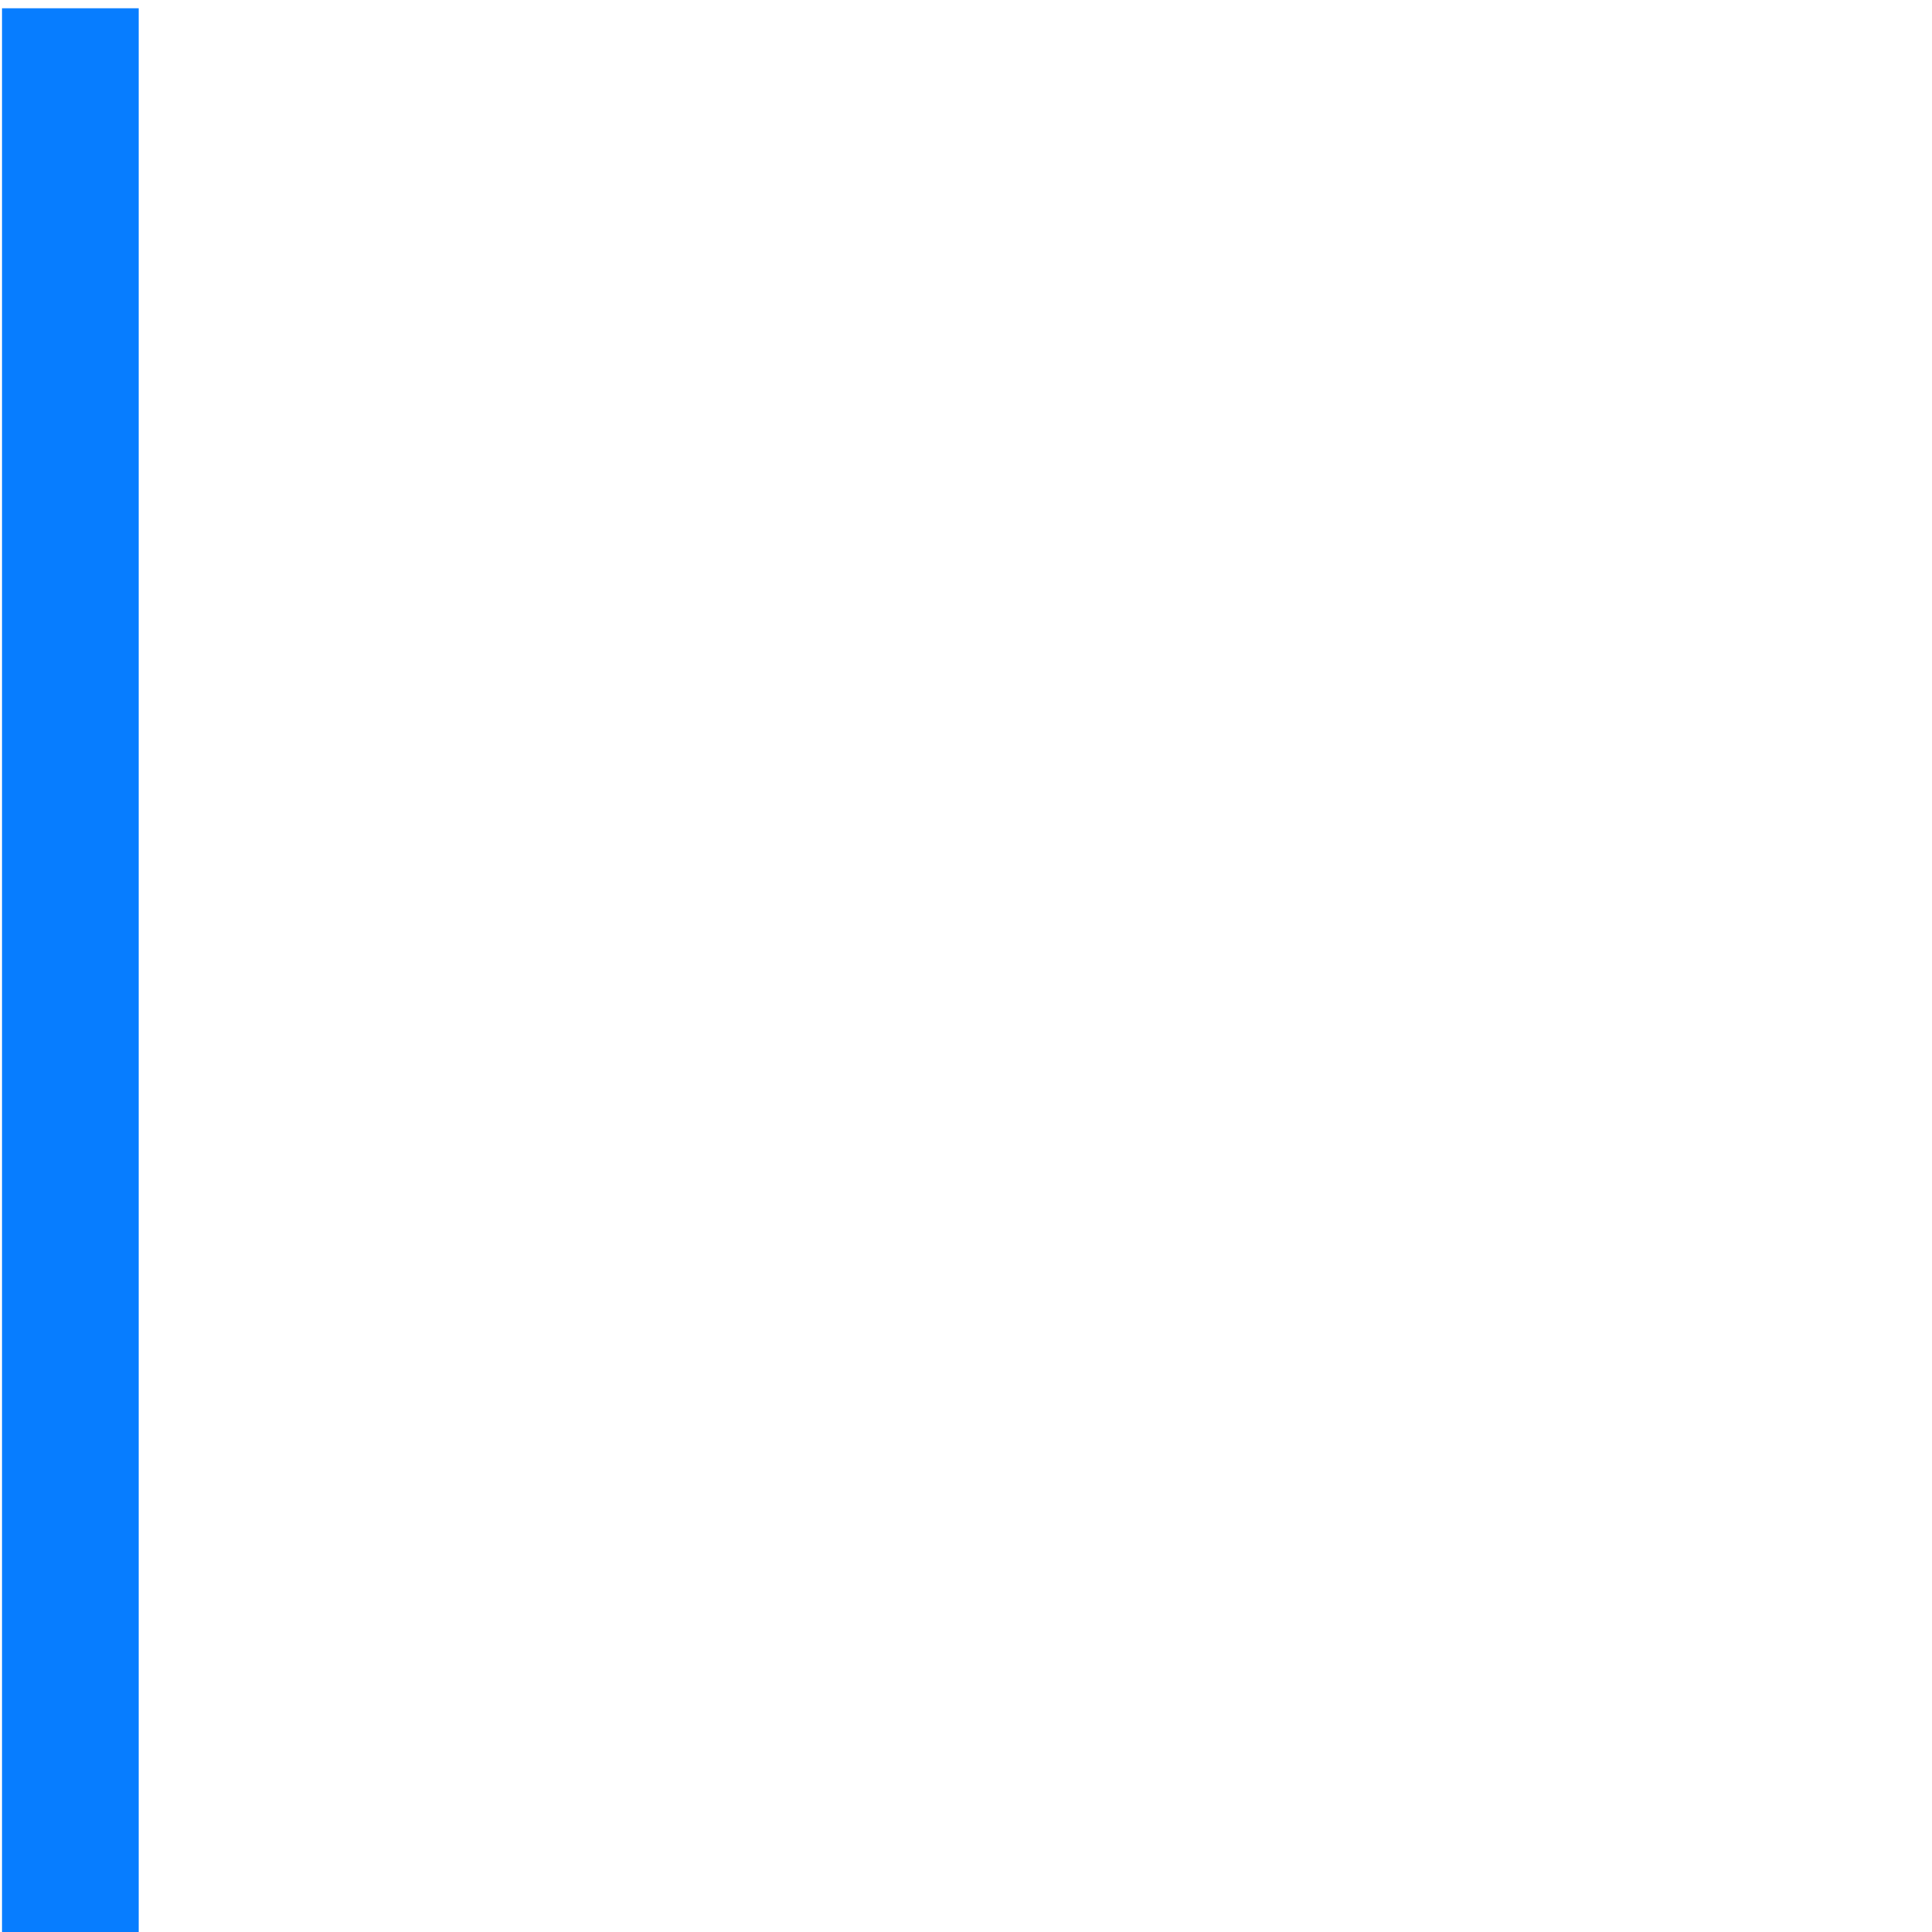
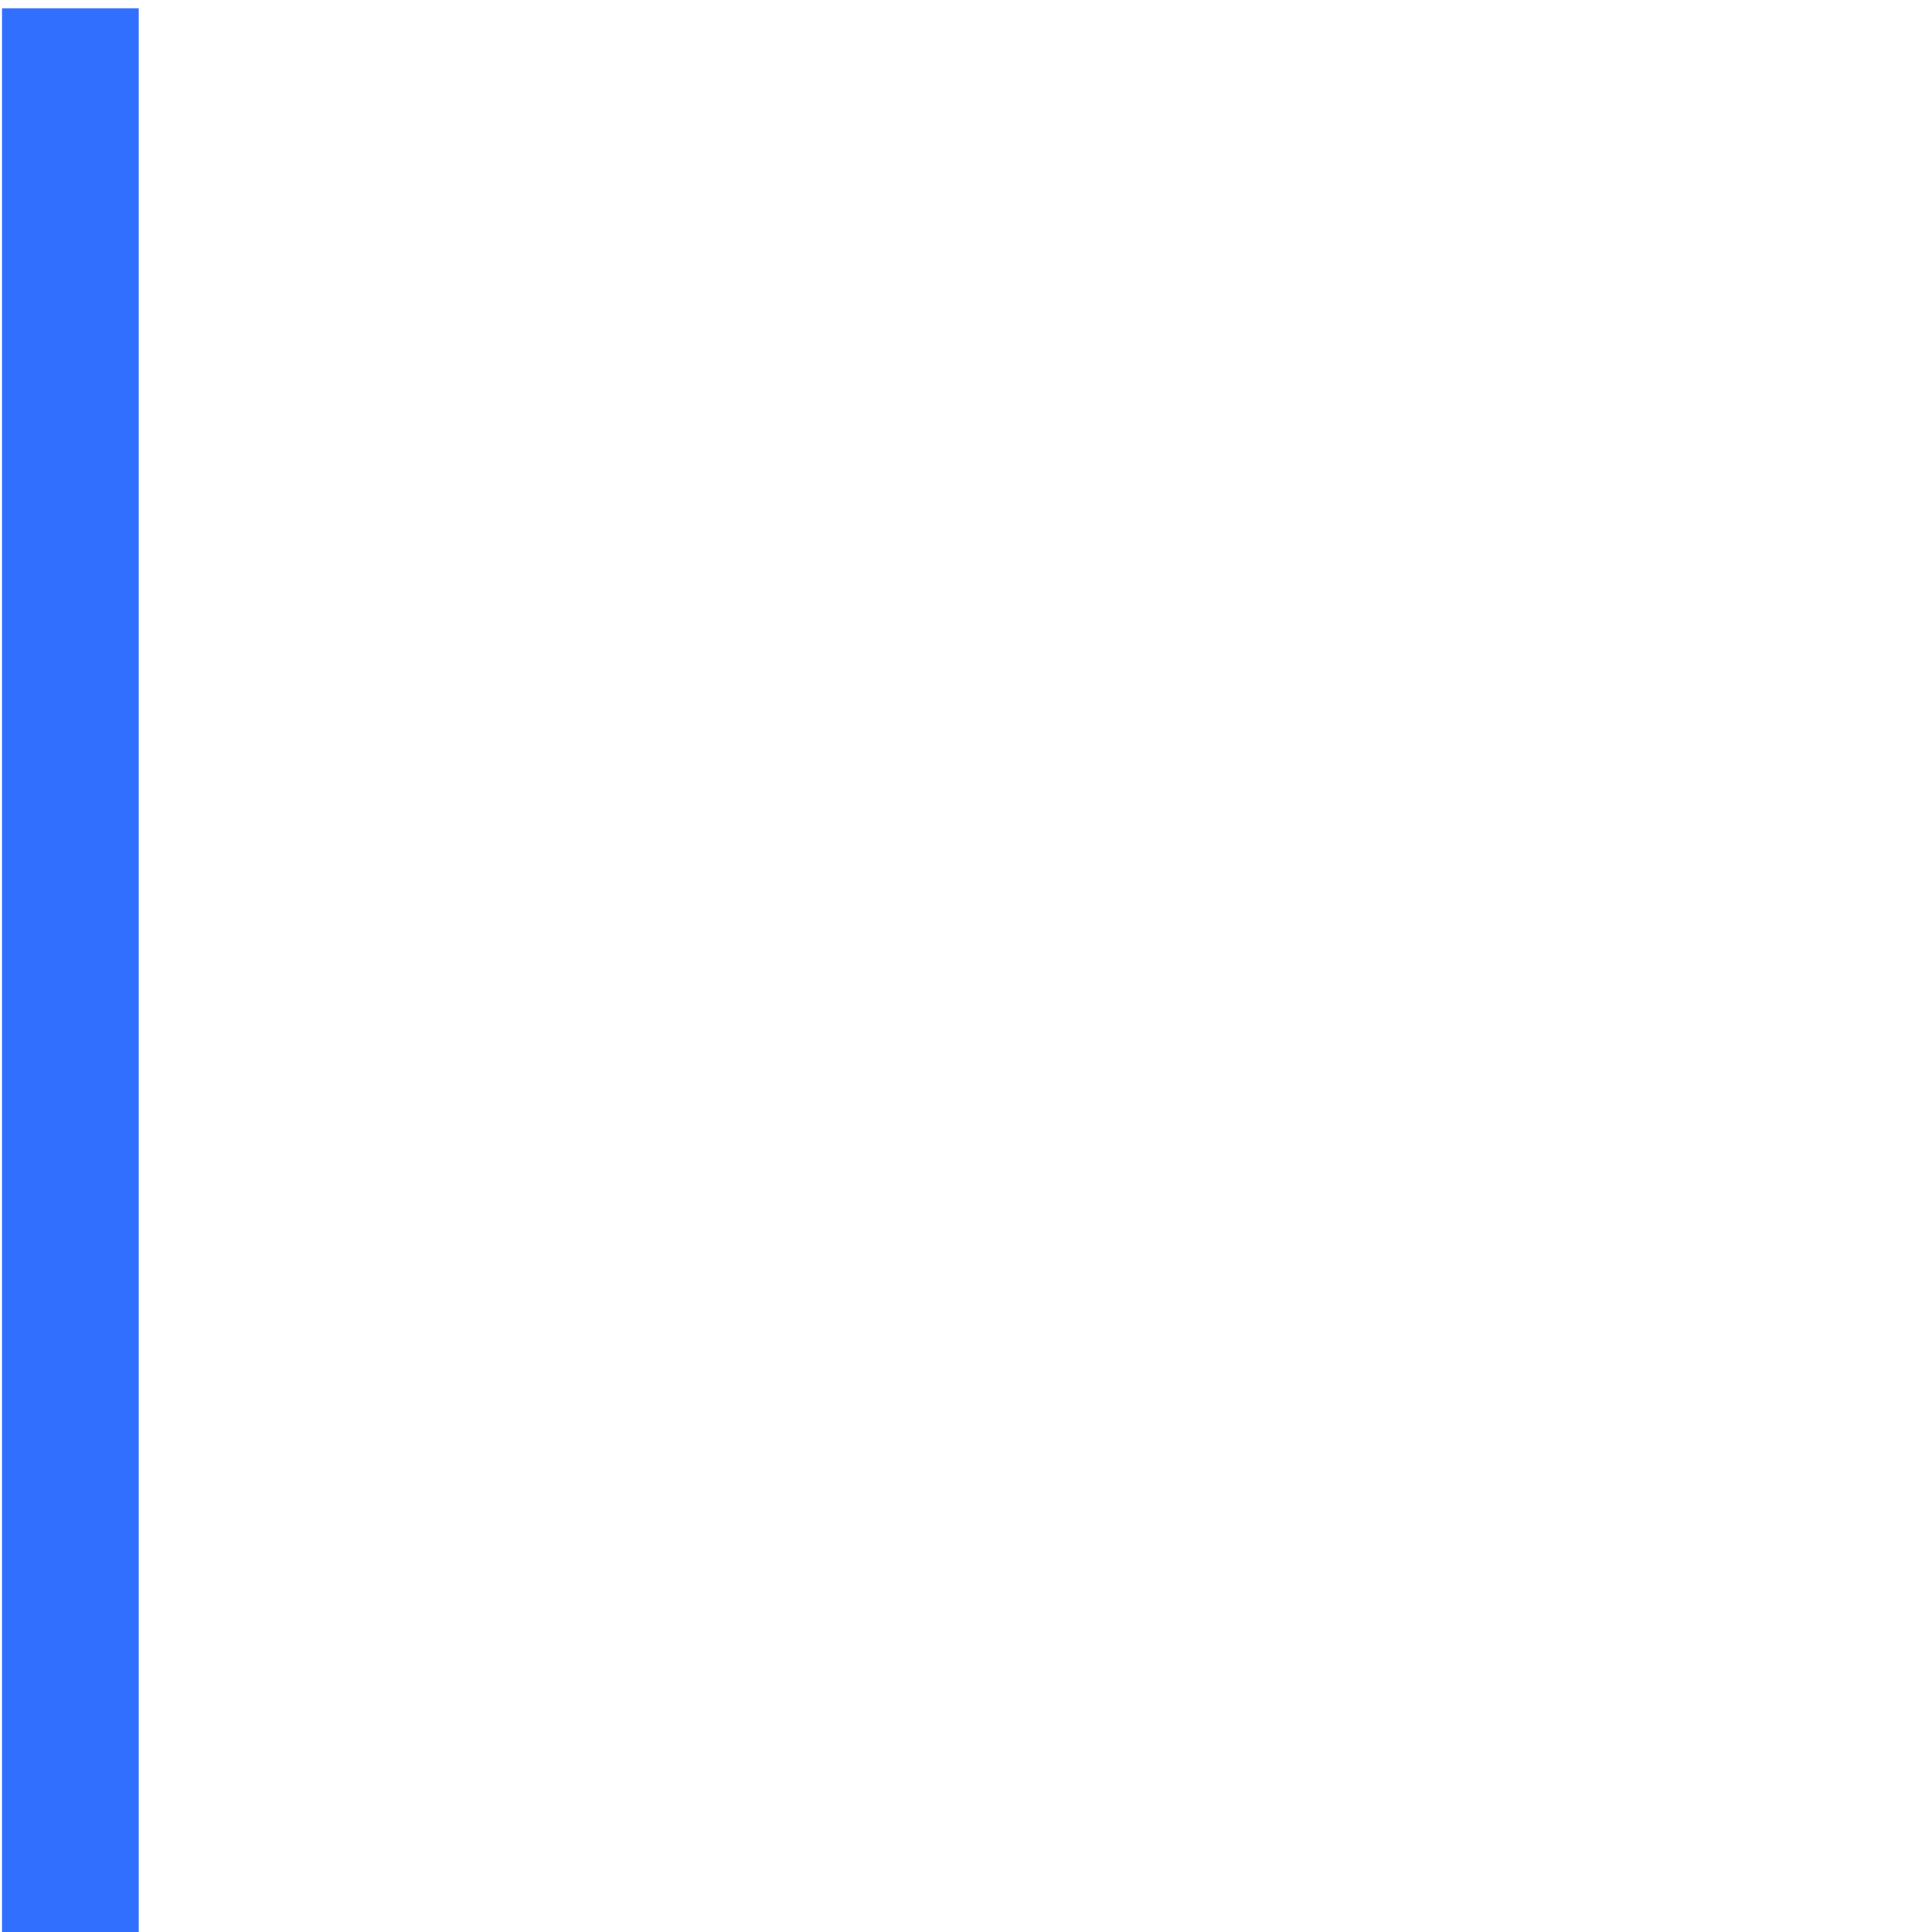
<svg xmlns="http://www.w3.org/2000/svg" xmlns:ns1="http://www.openswatchbook.org/uri/2009/osb" width="32" height="32" viewBox="0 0 32 32" id="svg6621" version="1.1">
  <defs id="defs6623">
    <linearGradient id="linearGradient5607" ns1:paint="solid">
      <stop style="stop-color:#000000;stop-opacity:1;" offset="0" id="stop5609" />
    </linearGradient>
    <linearGradient id="linearGradient4159" ns1:paint="solid">
      <stop style="stop-color:#0000ff;stop-opacity:1;" offset="0" id="stop4161" />
    </linearGradient>
  </defs>
  <g id="layer1" transform="translate(0,-1020.362)">
-     <rect style="opacity:1;fill:#077dff;fill-opacity:1;fill-rule:evenodd;stroke:none;stroke-width:1px;stroke-linecap:butt;stroke-linejoin:miter;stroke-opacity:1" id="rect4157" width="31.943" height="2.264" x="1020.499" y="-2.298" rx="1.546" ry="0" transform="rotate(90)" />
+     <rect style="opacity:1;fill:#316fff;fill-opacity:1;fill-rule:evenodd;stroke:none;stroke-width:1px;stroke-linecap:butt;stroke-linejoin:miter;stroke-opacity:1" id="rect4157" width="31.943" height="2.264" x="1020.499" y="-2.298" rx="0" ry="0" transform="rotate(90)" />
  </g>
</svg>
